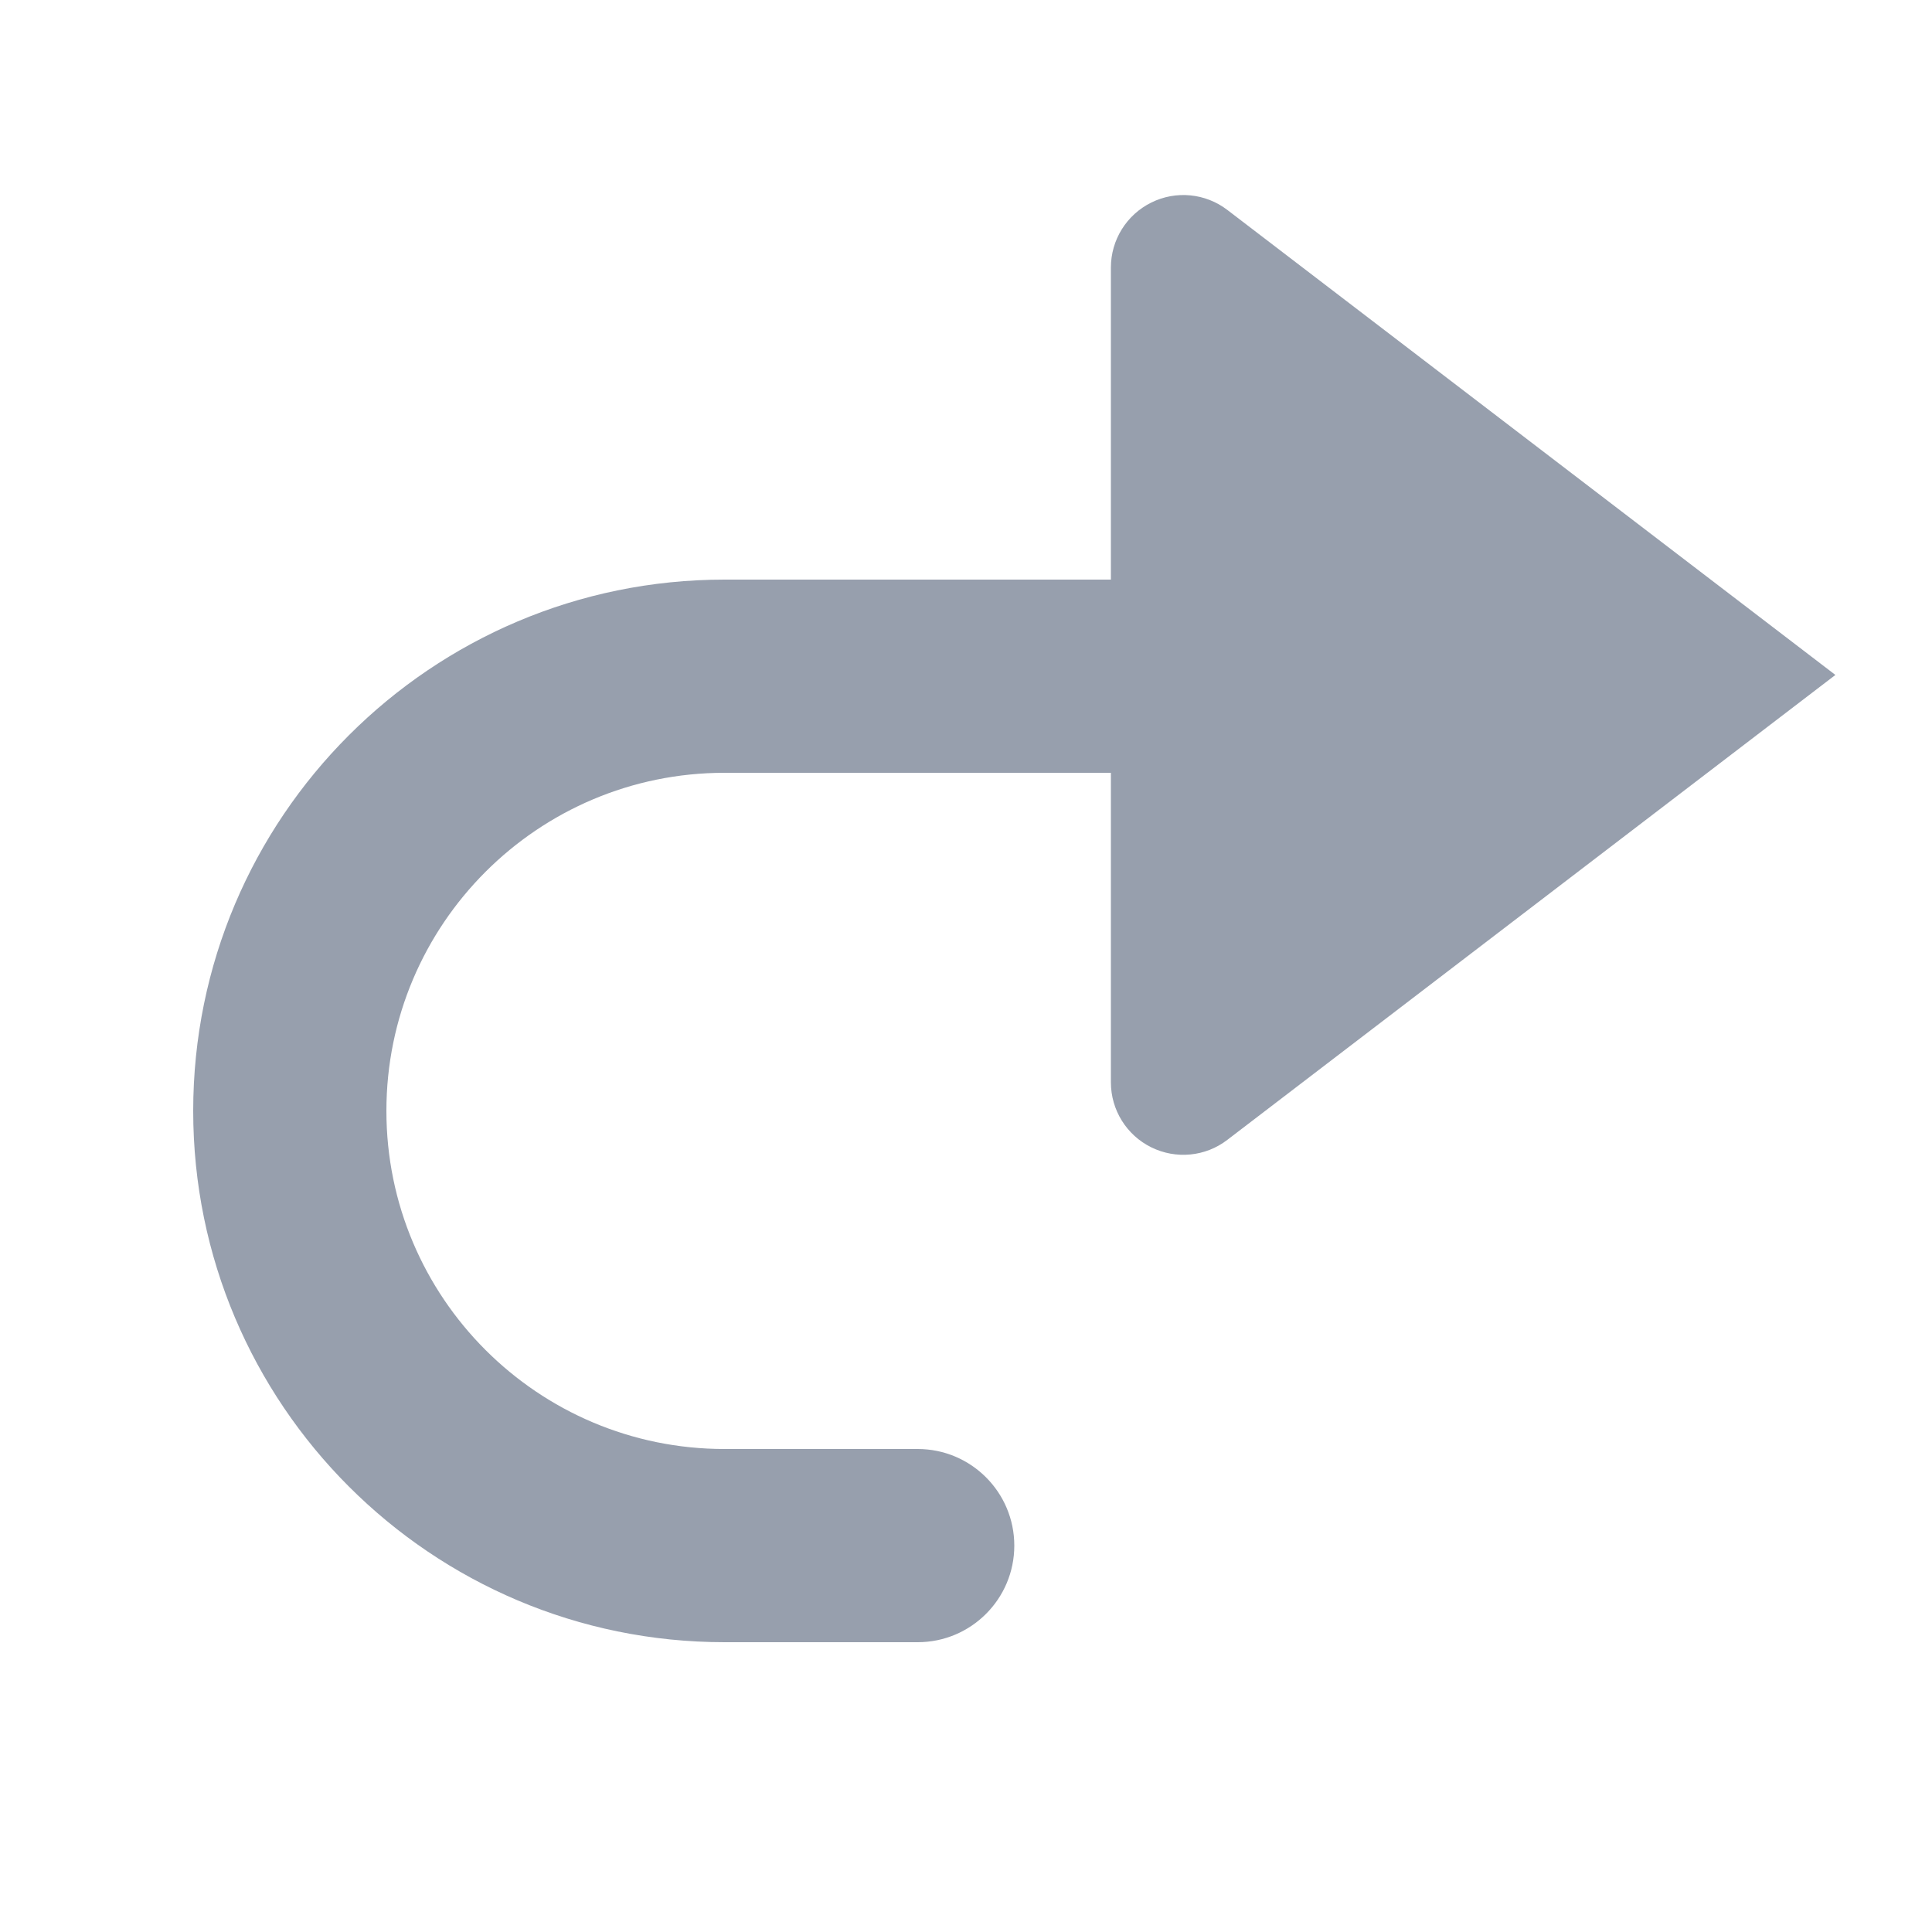
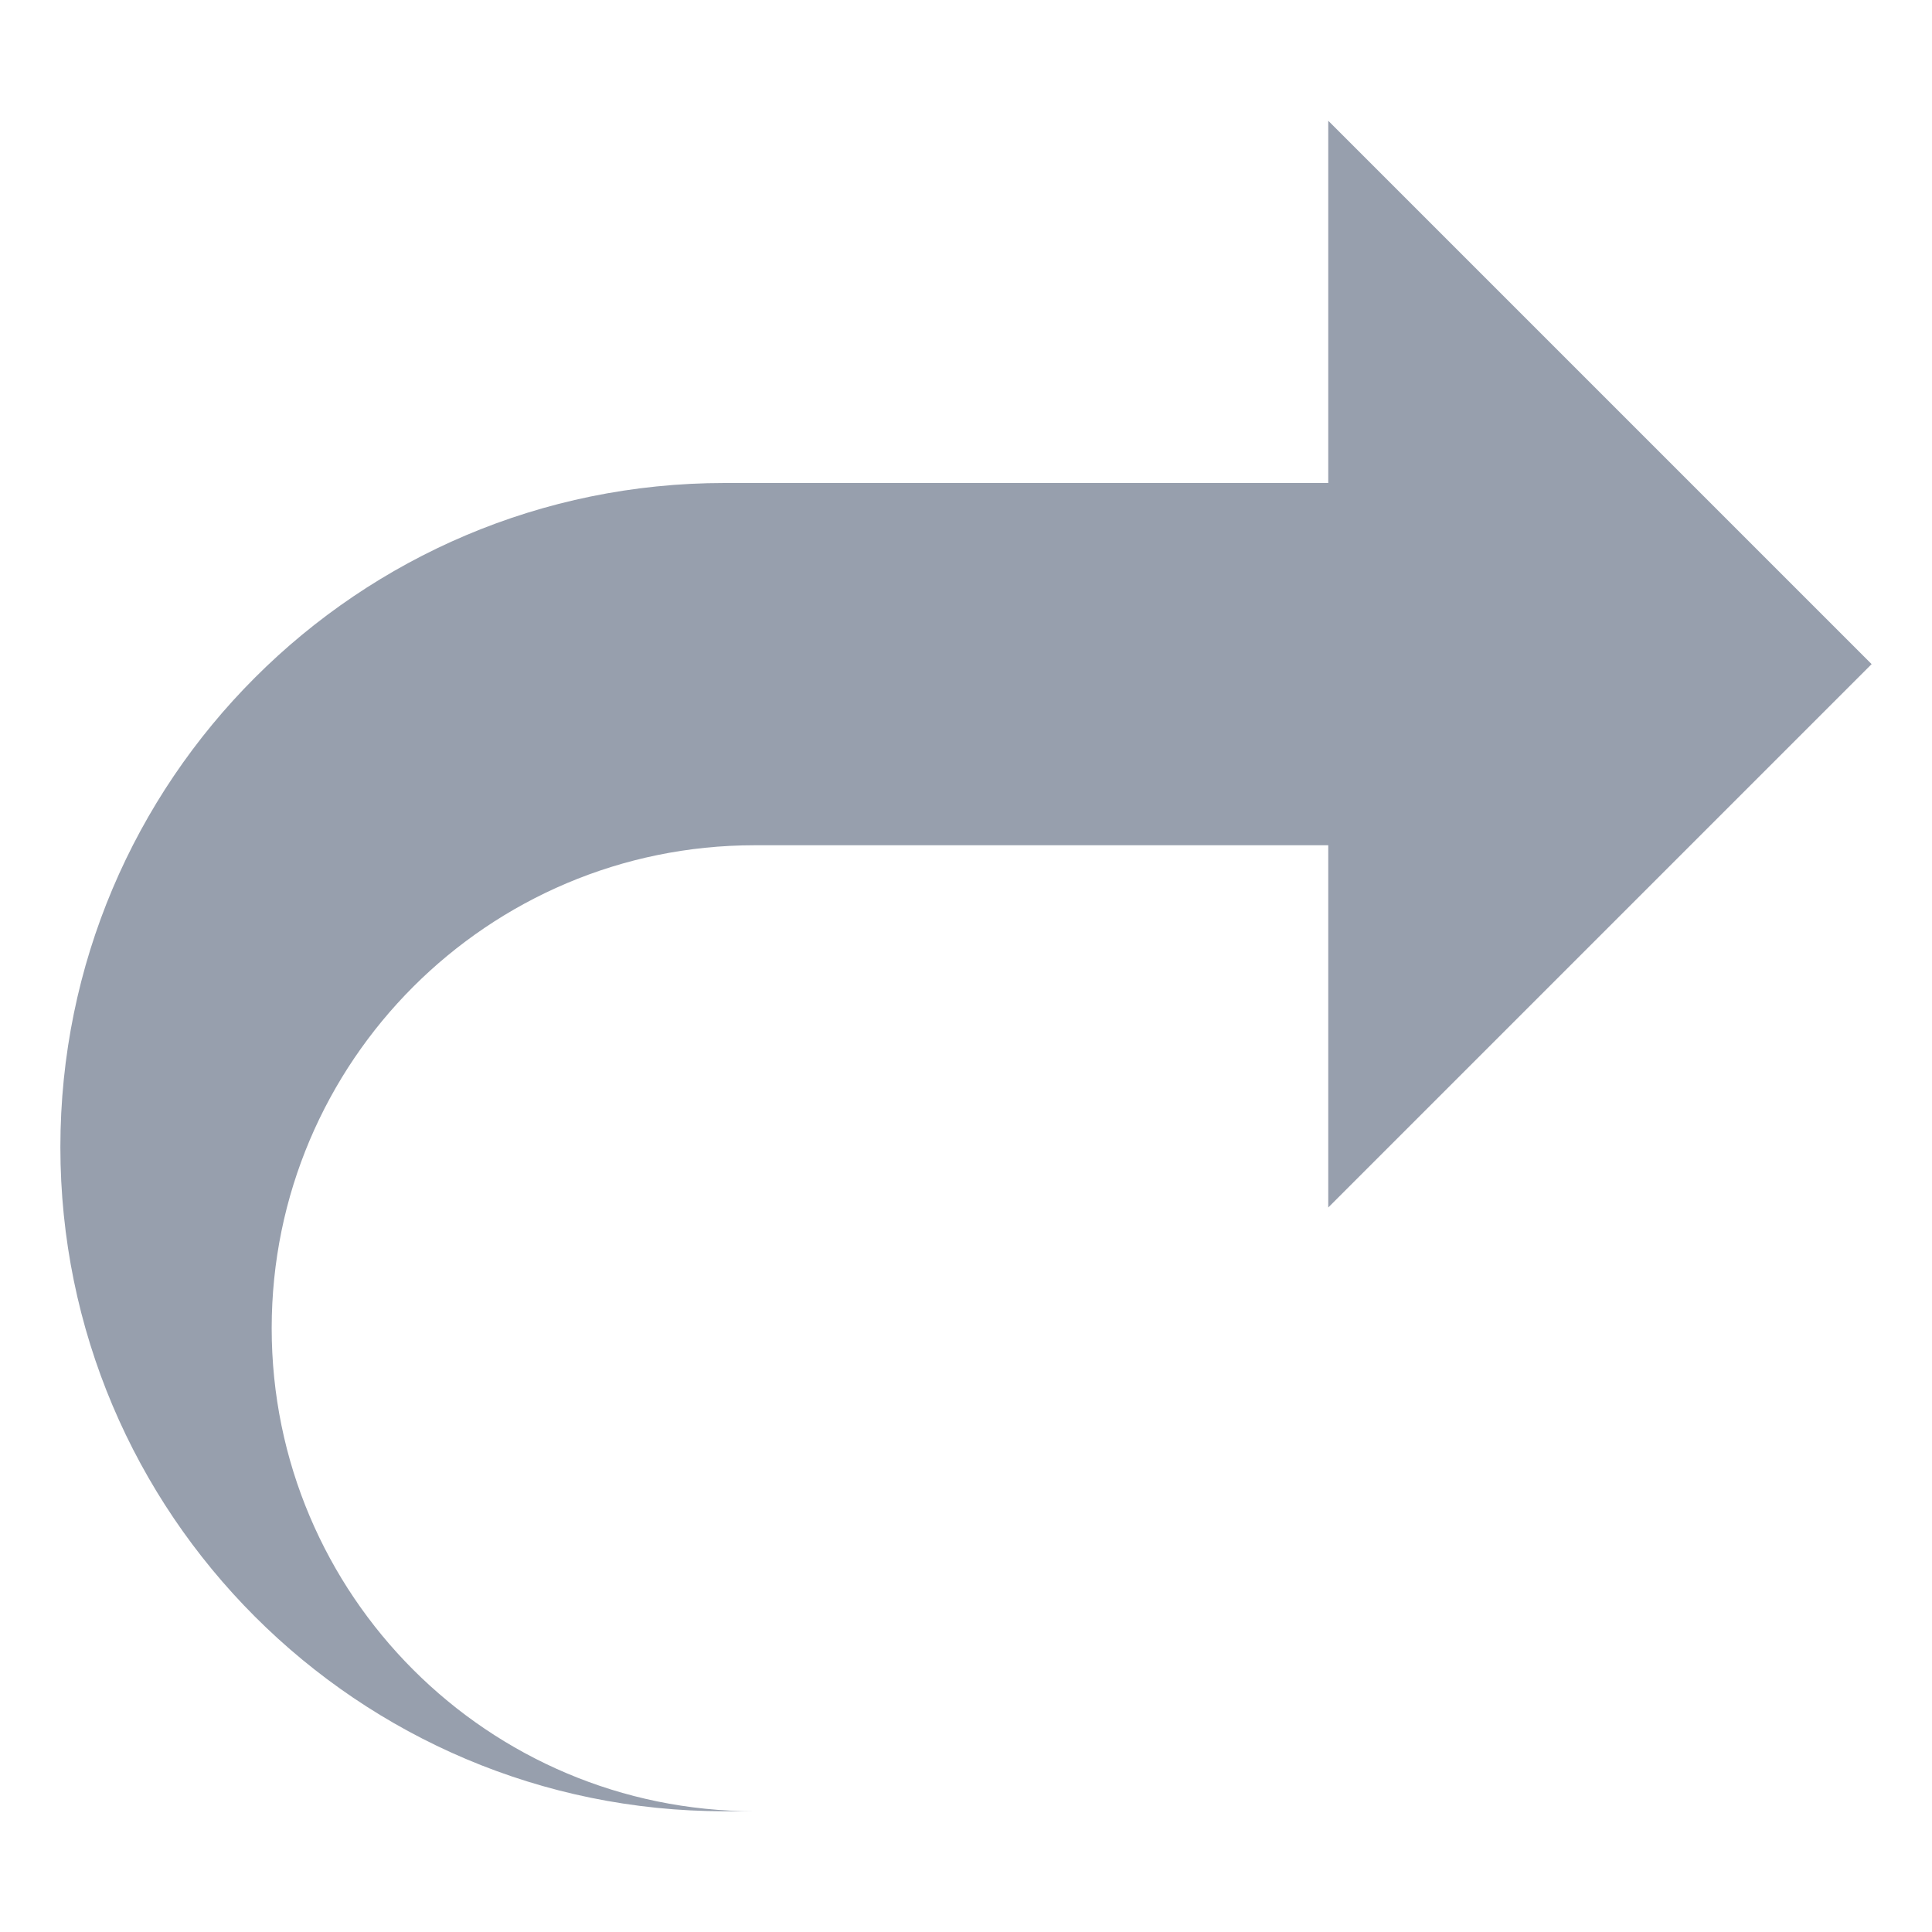
- <svg xmlns="http://www.w3.org/2000/svg" width="100%" height="100%" viewBox="0 0 20 20" version="1.1" xml:space="preserve" style="fill-rule:evenodd;clip-rule:evenodd;stroke-linejoin:round;stroke-miterlimit:2;">
-   <g id="dark">
-     <g id="blue">
-         </g>
-     <g id="yellow">
-         </g>
-     <g id="red">
-         </g>
-     <g id="text">
-       <path d="M11.5,8L11.5,11.205C11.5,11.49 11.662,11.751 11.918,11.877C12.173,12.003 12.479,11.974 12.705,11.8C14.825,10.179 19,6.987 19,6.987C19,6.987 14.825,3.795 12.705,2.173C12.479,2 12.173,1.97 11.918,2.097C11.662,2.223 11.5,2.484 11.5,2.769L11.5,6L7.5,6C4.464,6 2,8.464 2,11.5C2,14.536 4.464,17 7.5,17L9.5,17C10.052,17 10.5,16.552 10.5,16C10.5,15.448 10.052,15 9.5,15L7.5,15C5.568,15 4,13.432 4,11.5C4,9.568 5.568,8 7.5,8L11.5,8Z" style="fill:rgb(151,159,173);" />
-     </g>
-     <g id="working">
-         </g>
+ <svg xmlns="http://www.w3.org/2000/svg" width="100%" height="100%" viewBox="0 0 16 16" version="1.1" xml:space="preserve" style="fill-rule:evenodd;clip-rule:evenodd;stroke-linejoin:round;stroke-miterlimit:2;">
+   <g id="gdark">
+     <path d="M11,4L11,1L15.5,5.5L11,10L11,7L6.25,7C4.042,7 2.25,8.792 2.25,11C2.25,13.208 4.042,15 6.25,15L6,15C2.964,15 0.5,12.536 0.5,9.5C0.5,6.464 2.964,4 6,4L11,4Z" style="fill:rgb(151,159,173);" />
  </g>
</svg>
